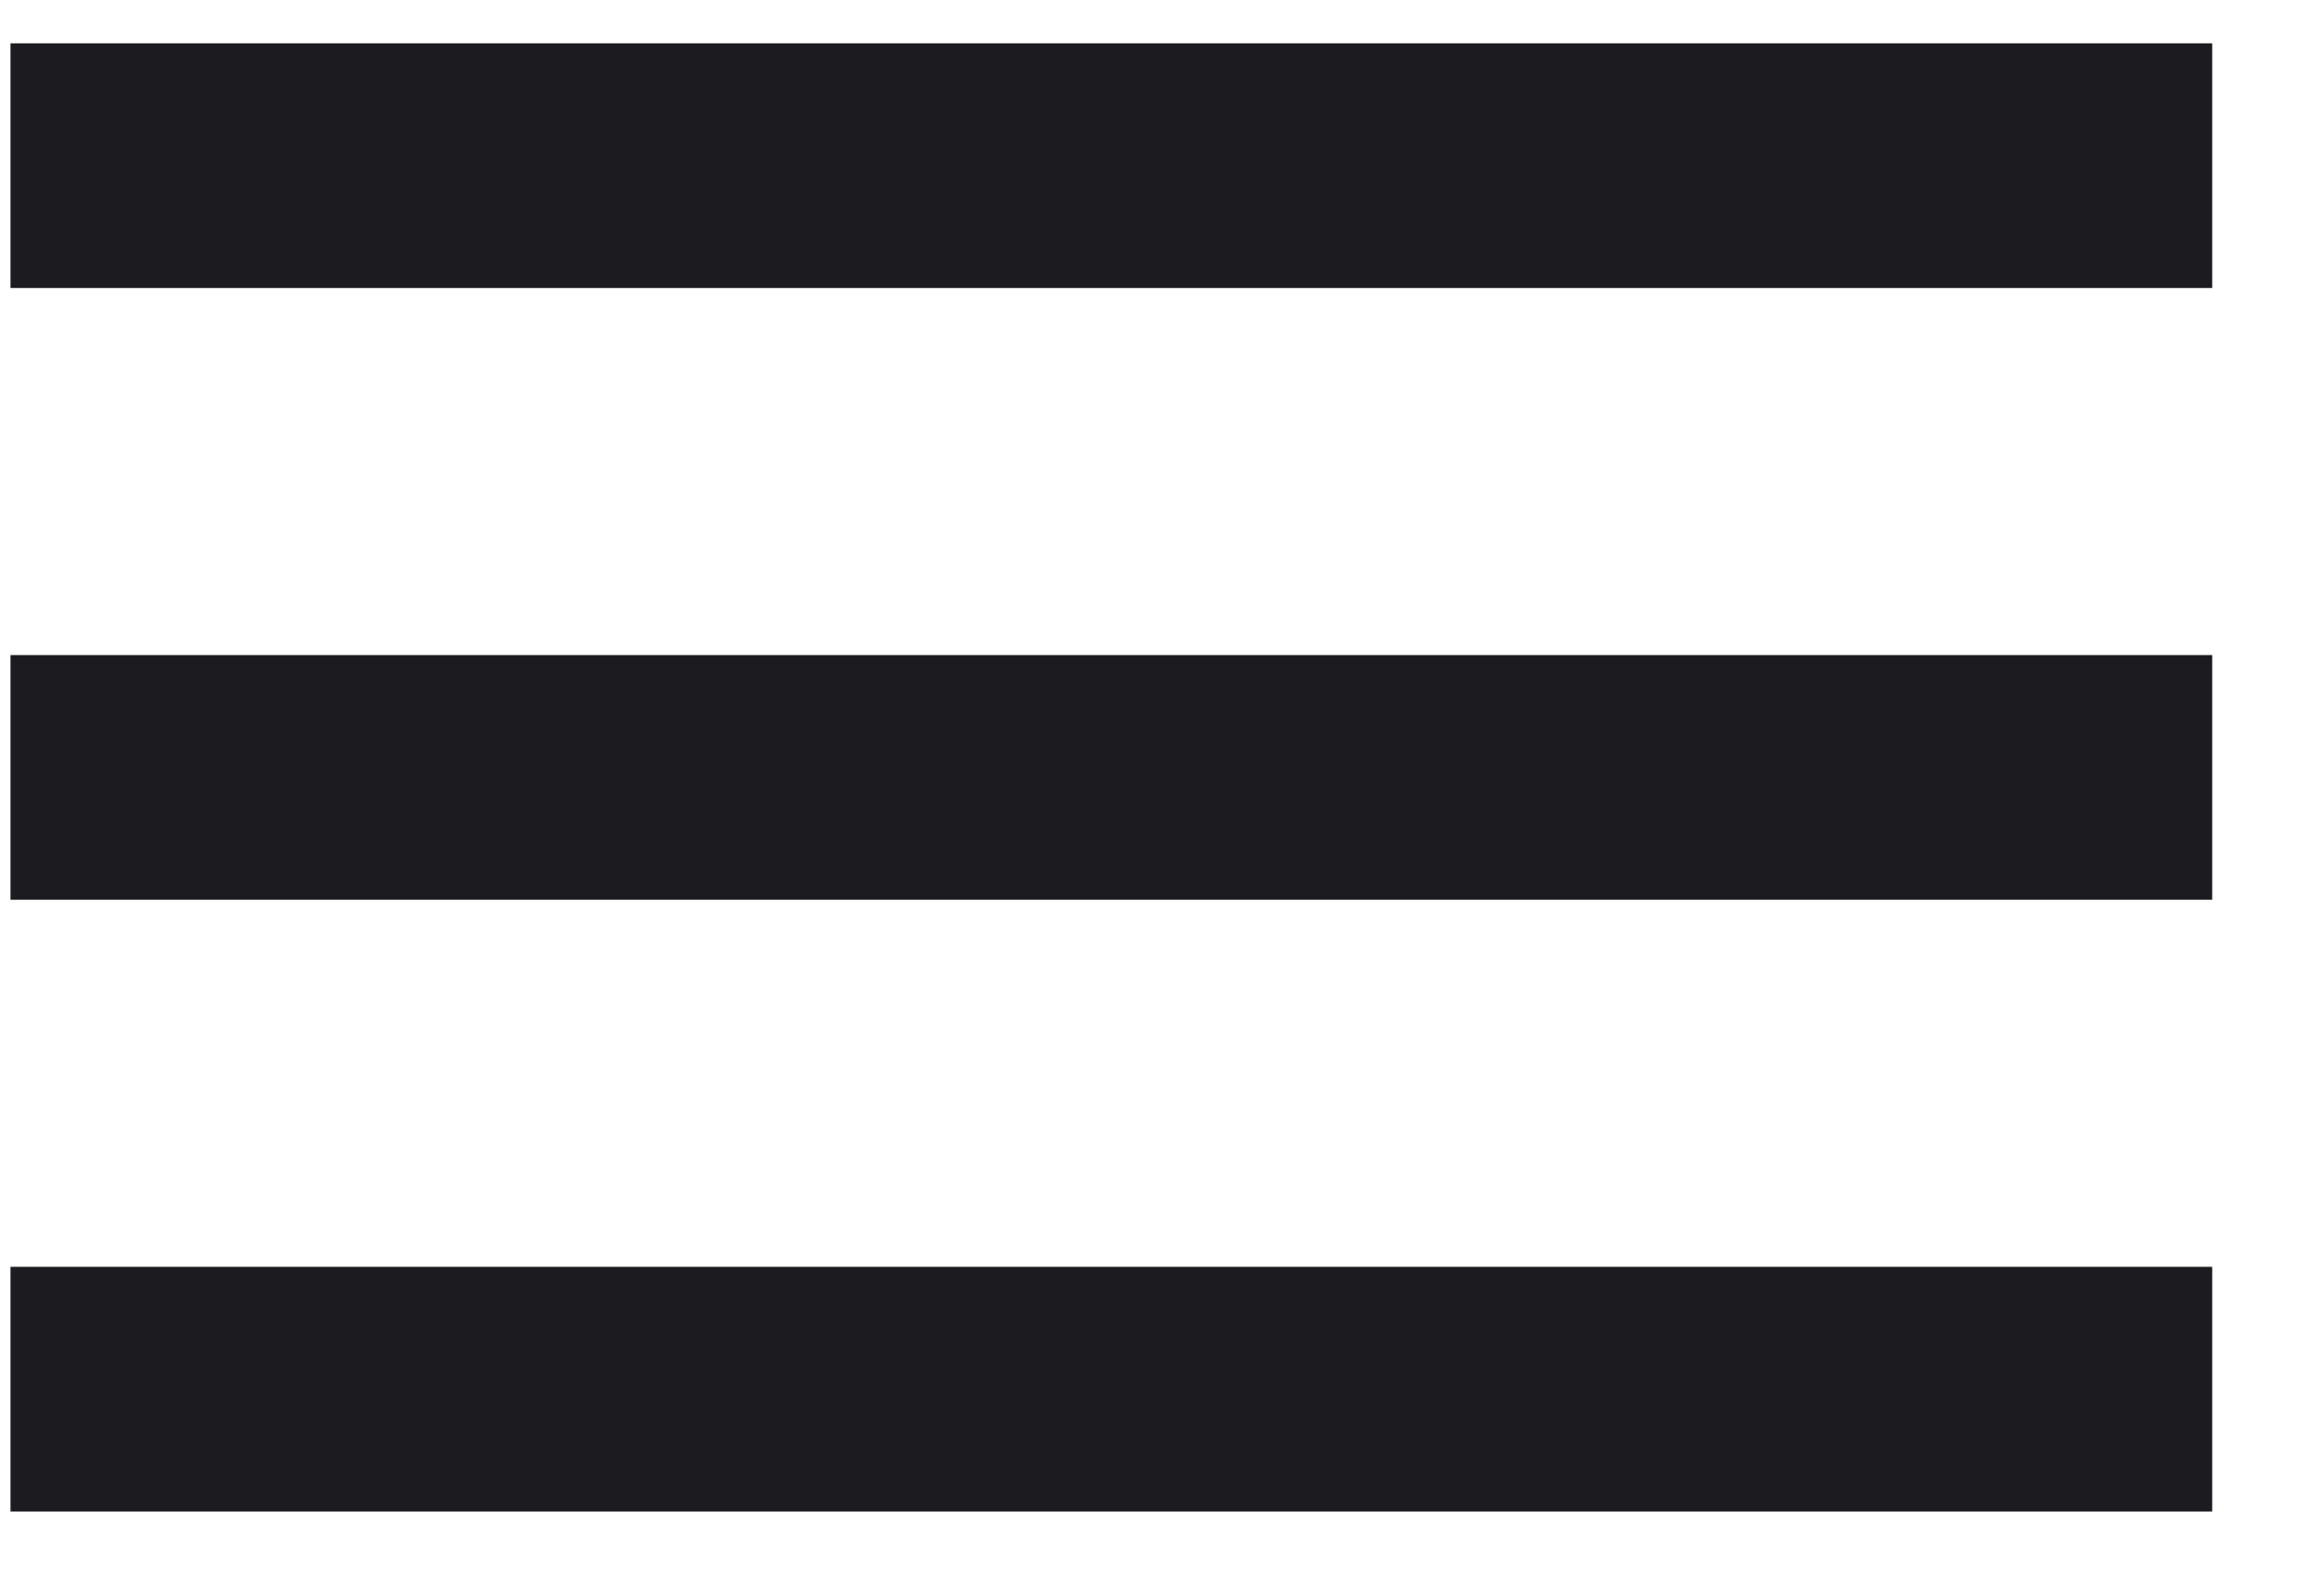
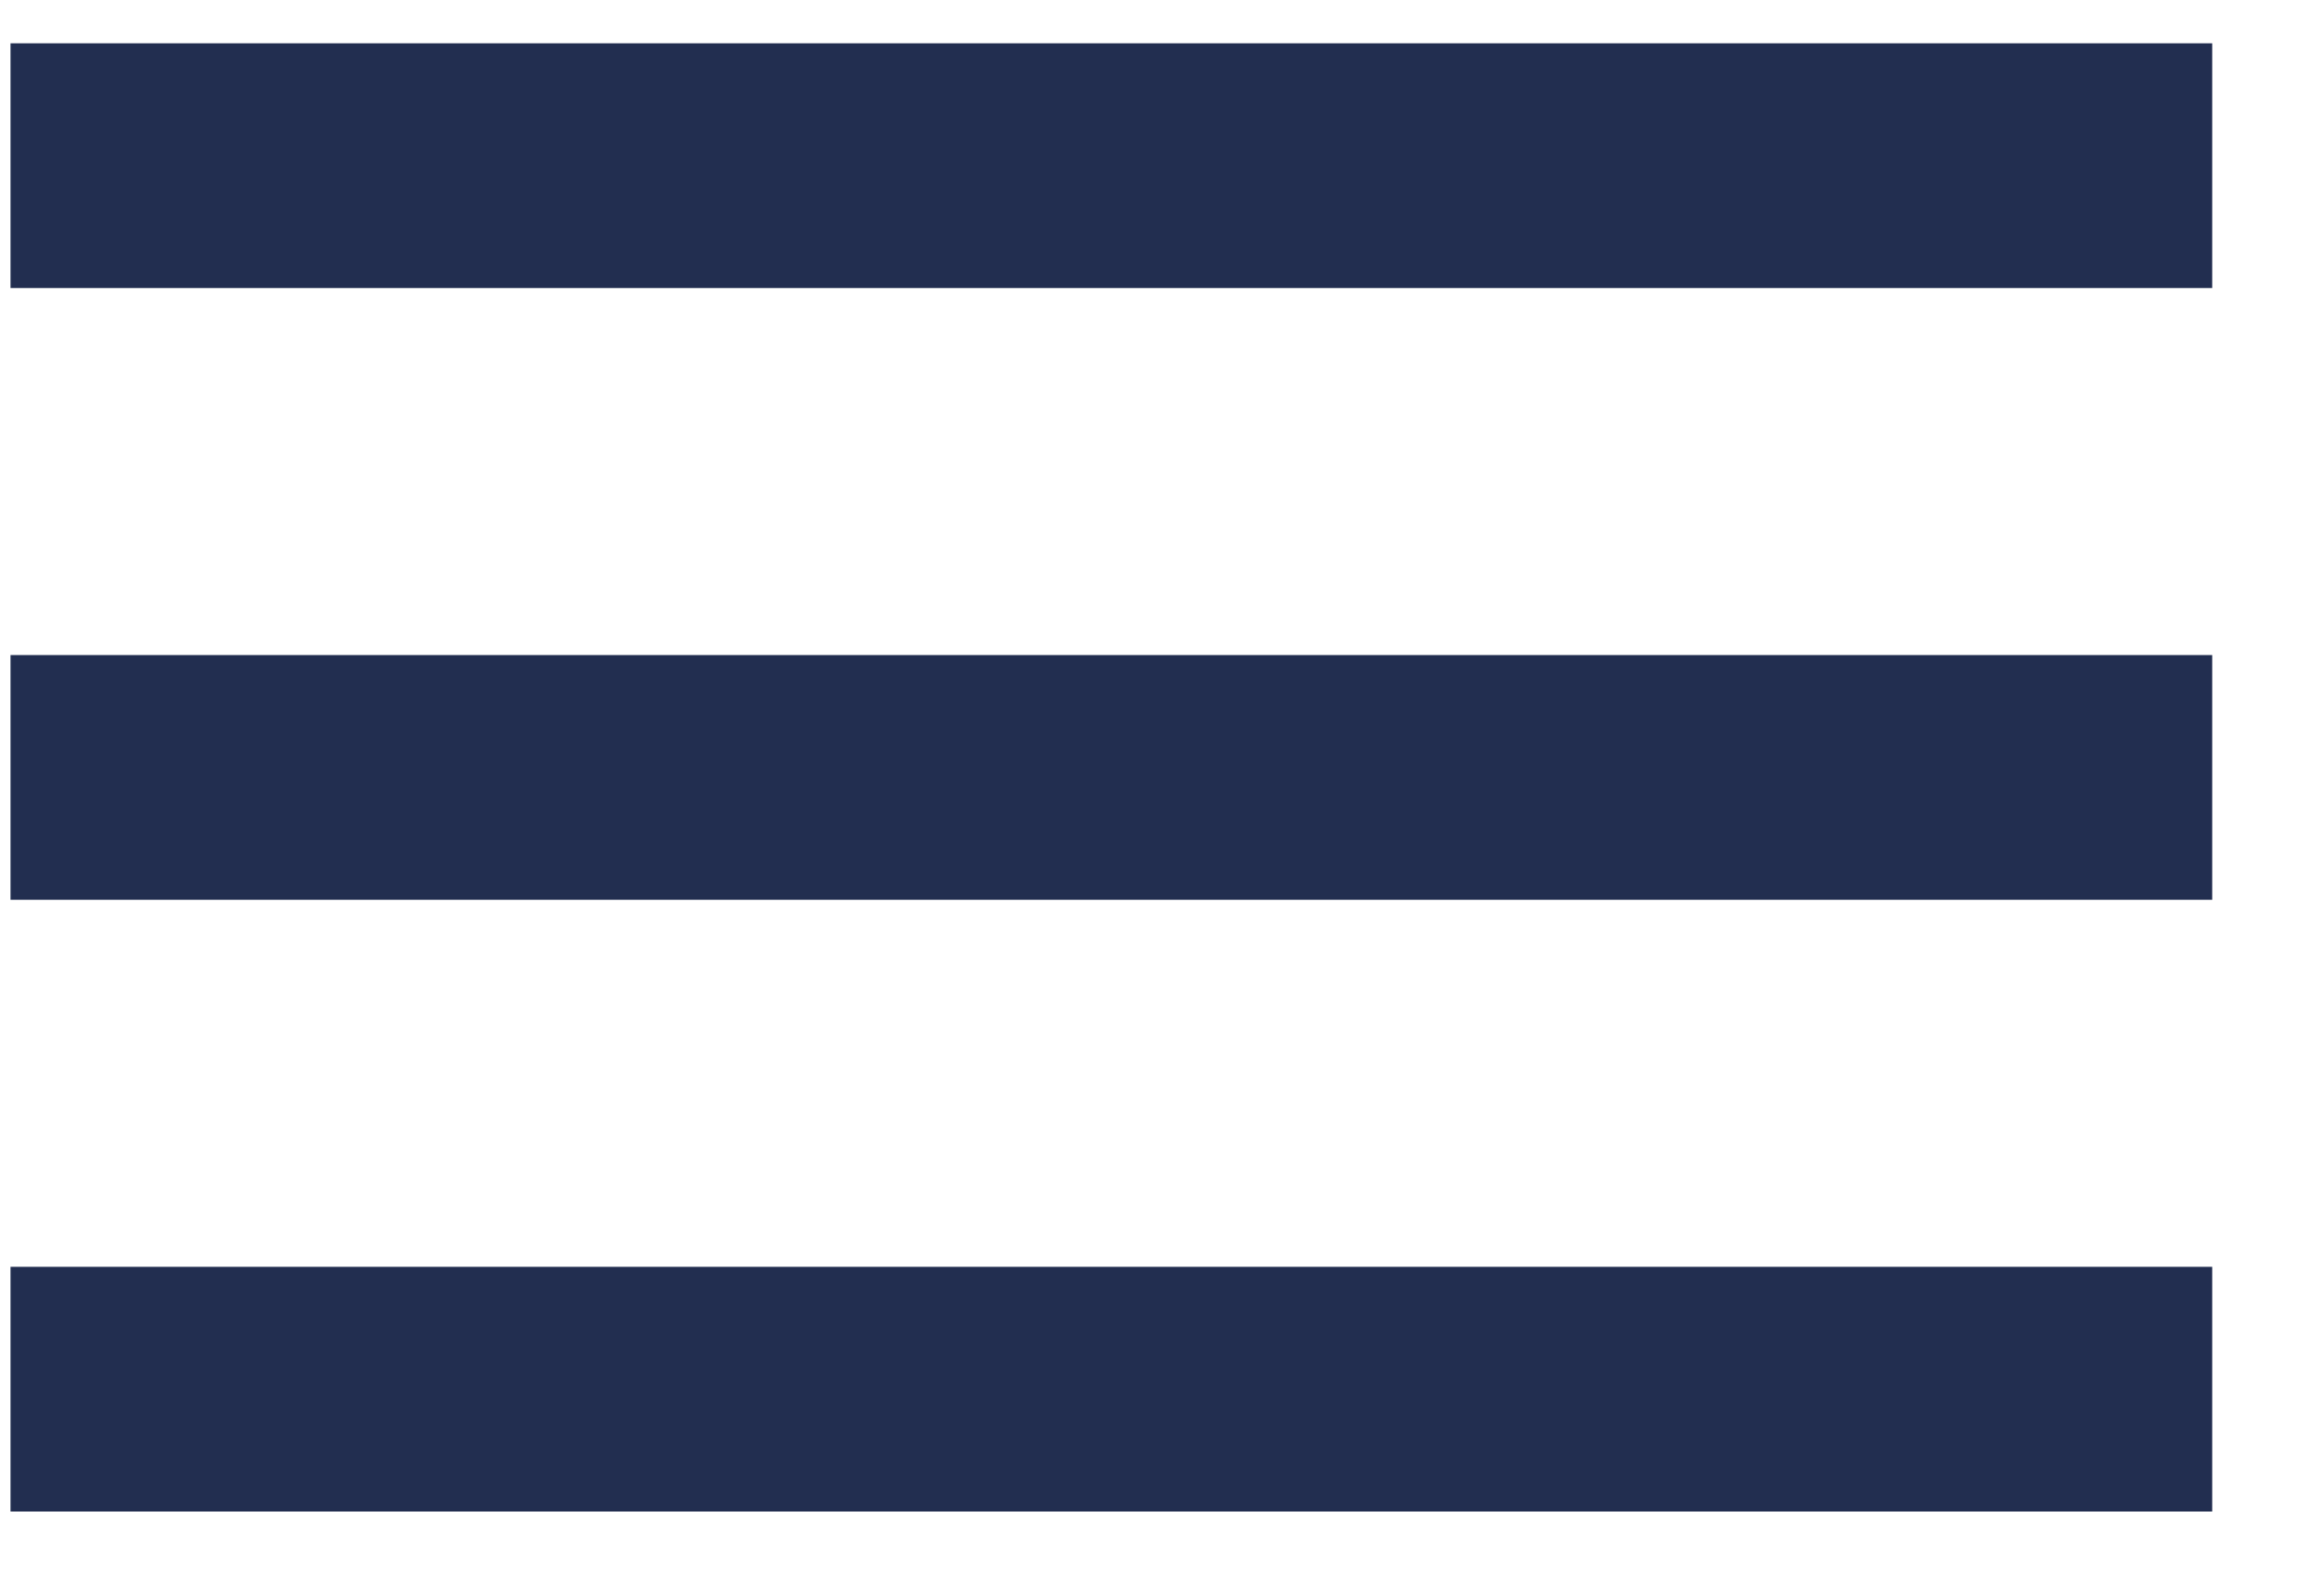
<svg xmlns="http://www.w3.org/2000/svg" width="19" height="13" viewBox="0 0 19 13" fill="none">
-   <path d="M0.086 12.354V10.354H18.086V12.354H0.086ZM0.086 7.354V5.354H18.086V7.354H0.086ZM0.086 2.354V0.354H18.086V2.354H0.086Z" fill="#1C1B1F" />
+   <path d="M0.086 12.354V10.354H18.086V12.354H0.086ZM0.086 7.354V5.354H18.086V7.354H0.086ZM0.086 2.354V0.354H18.086V2.354H0.086Z" fill="#222e50" />
</svg>
